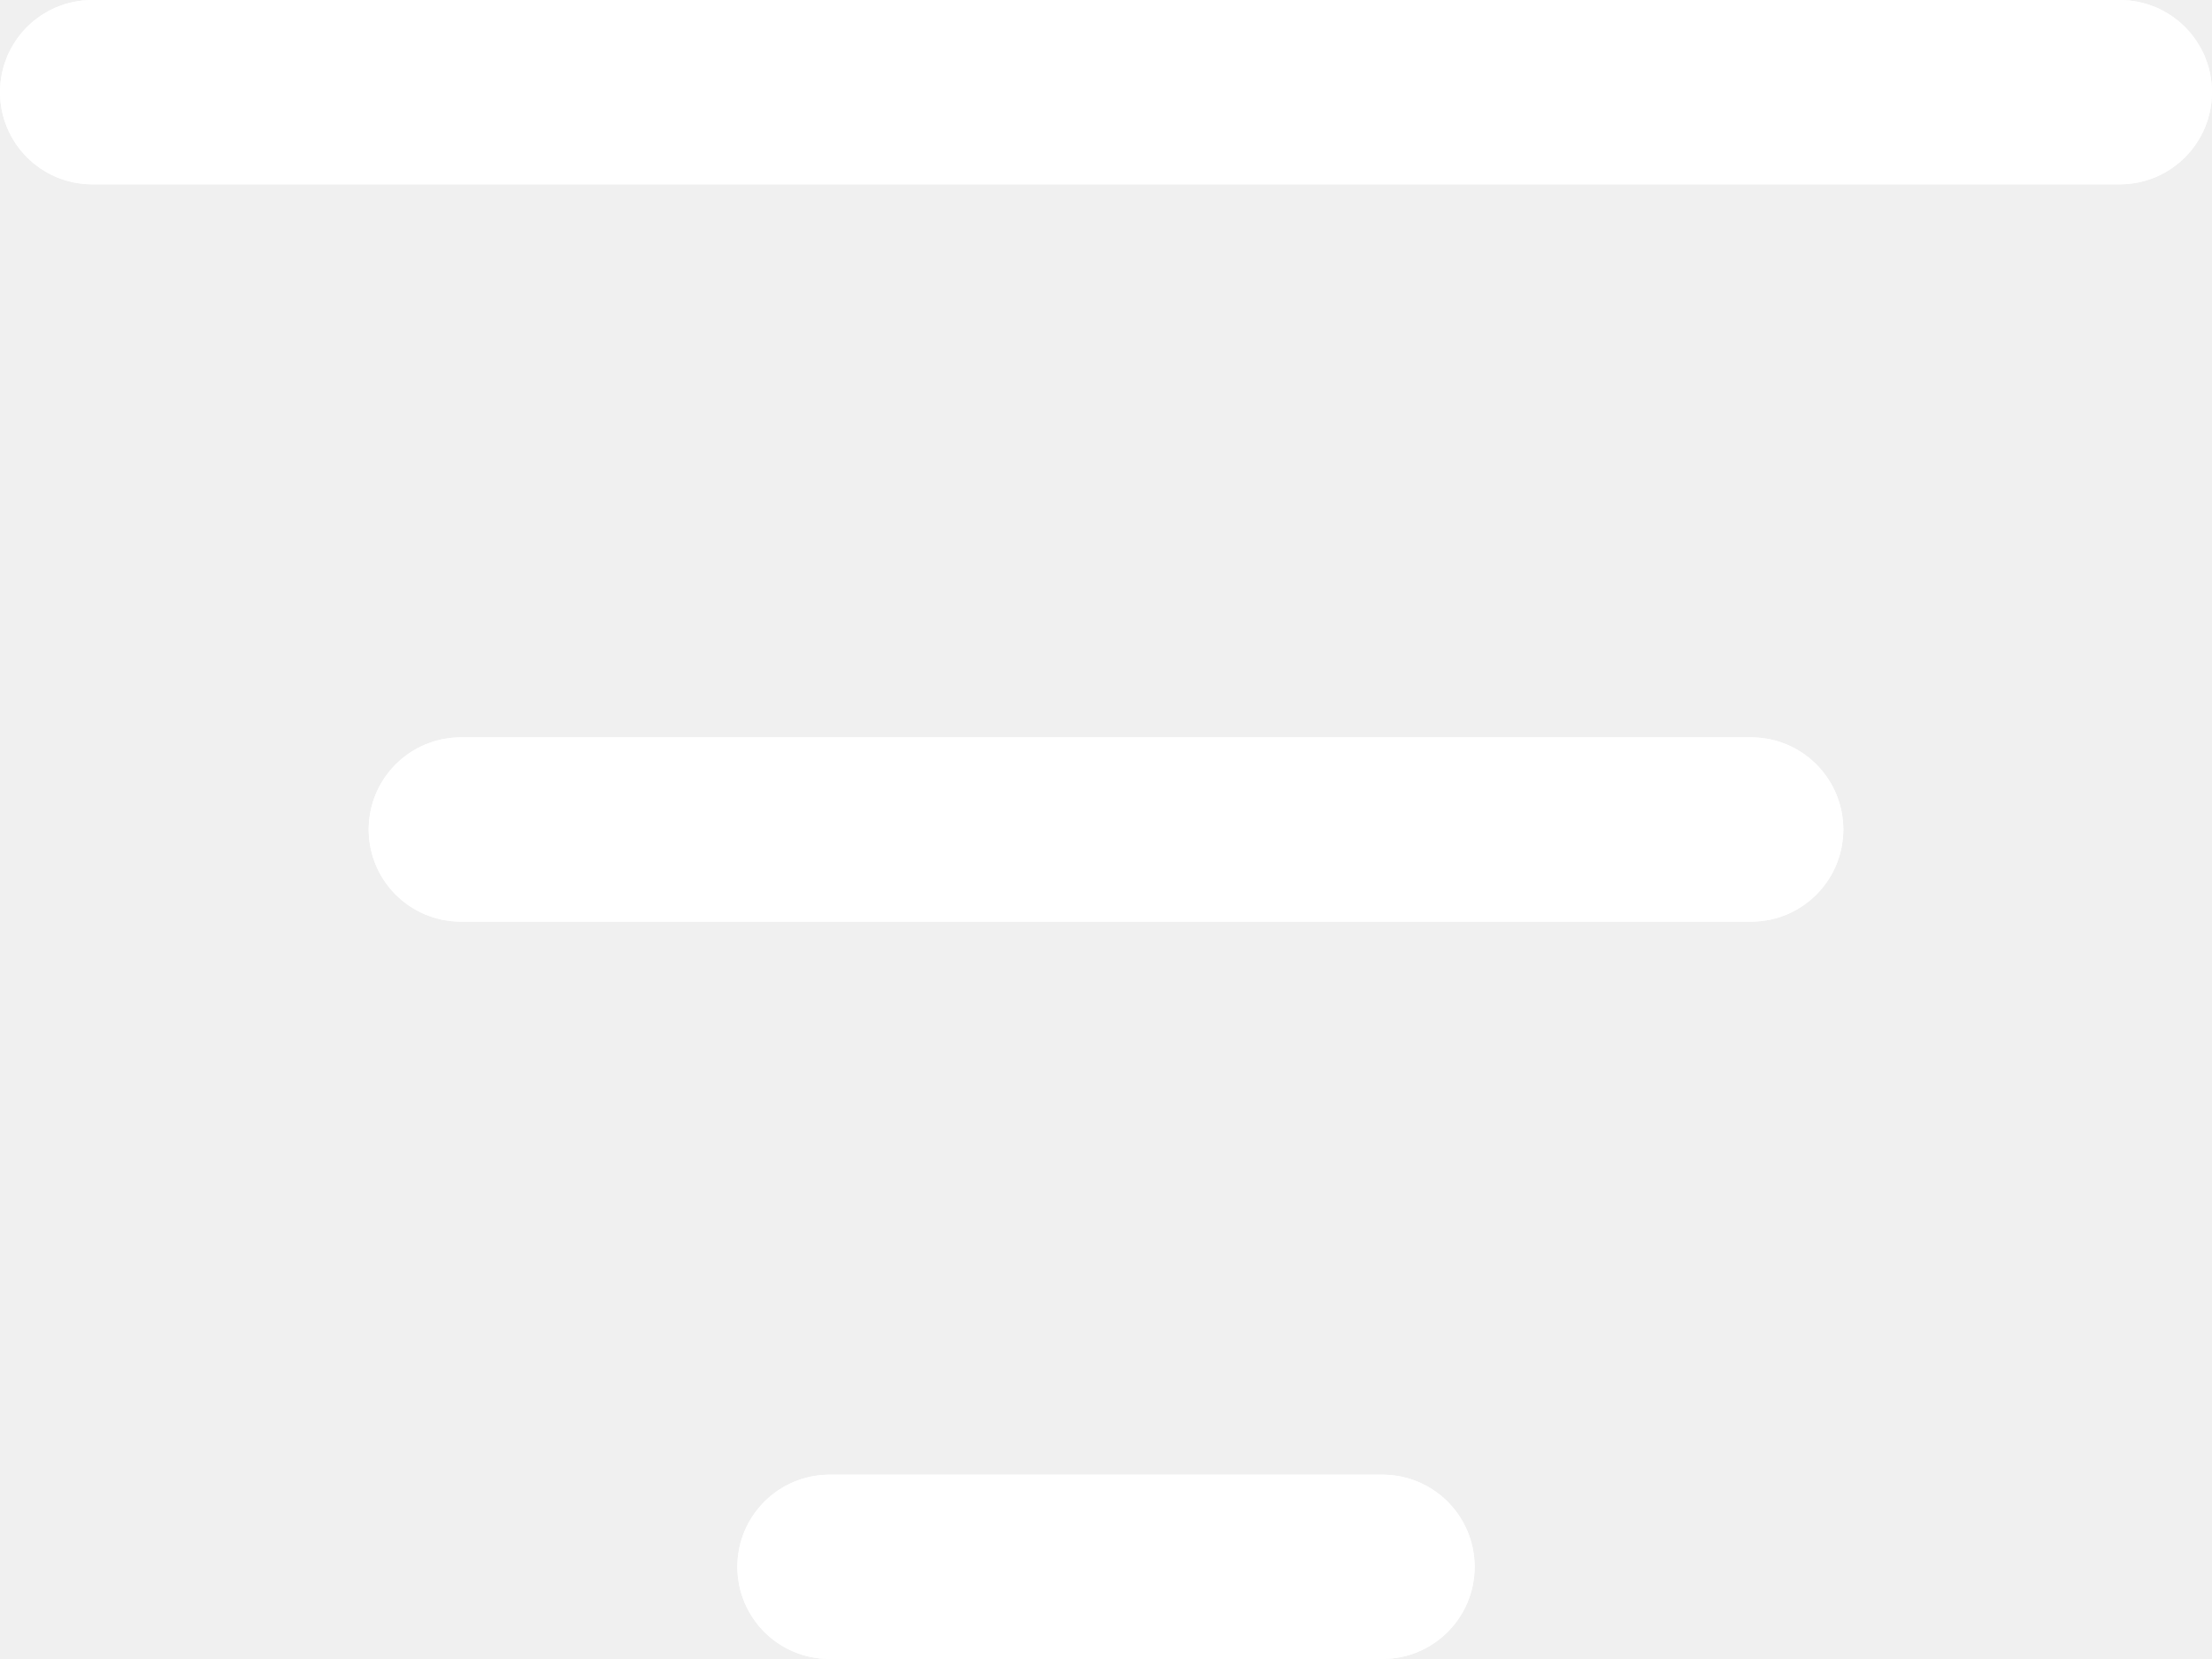
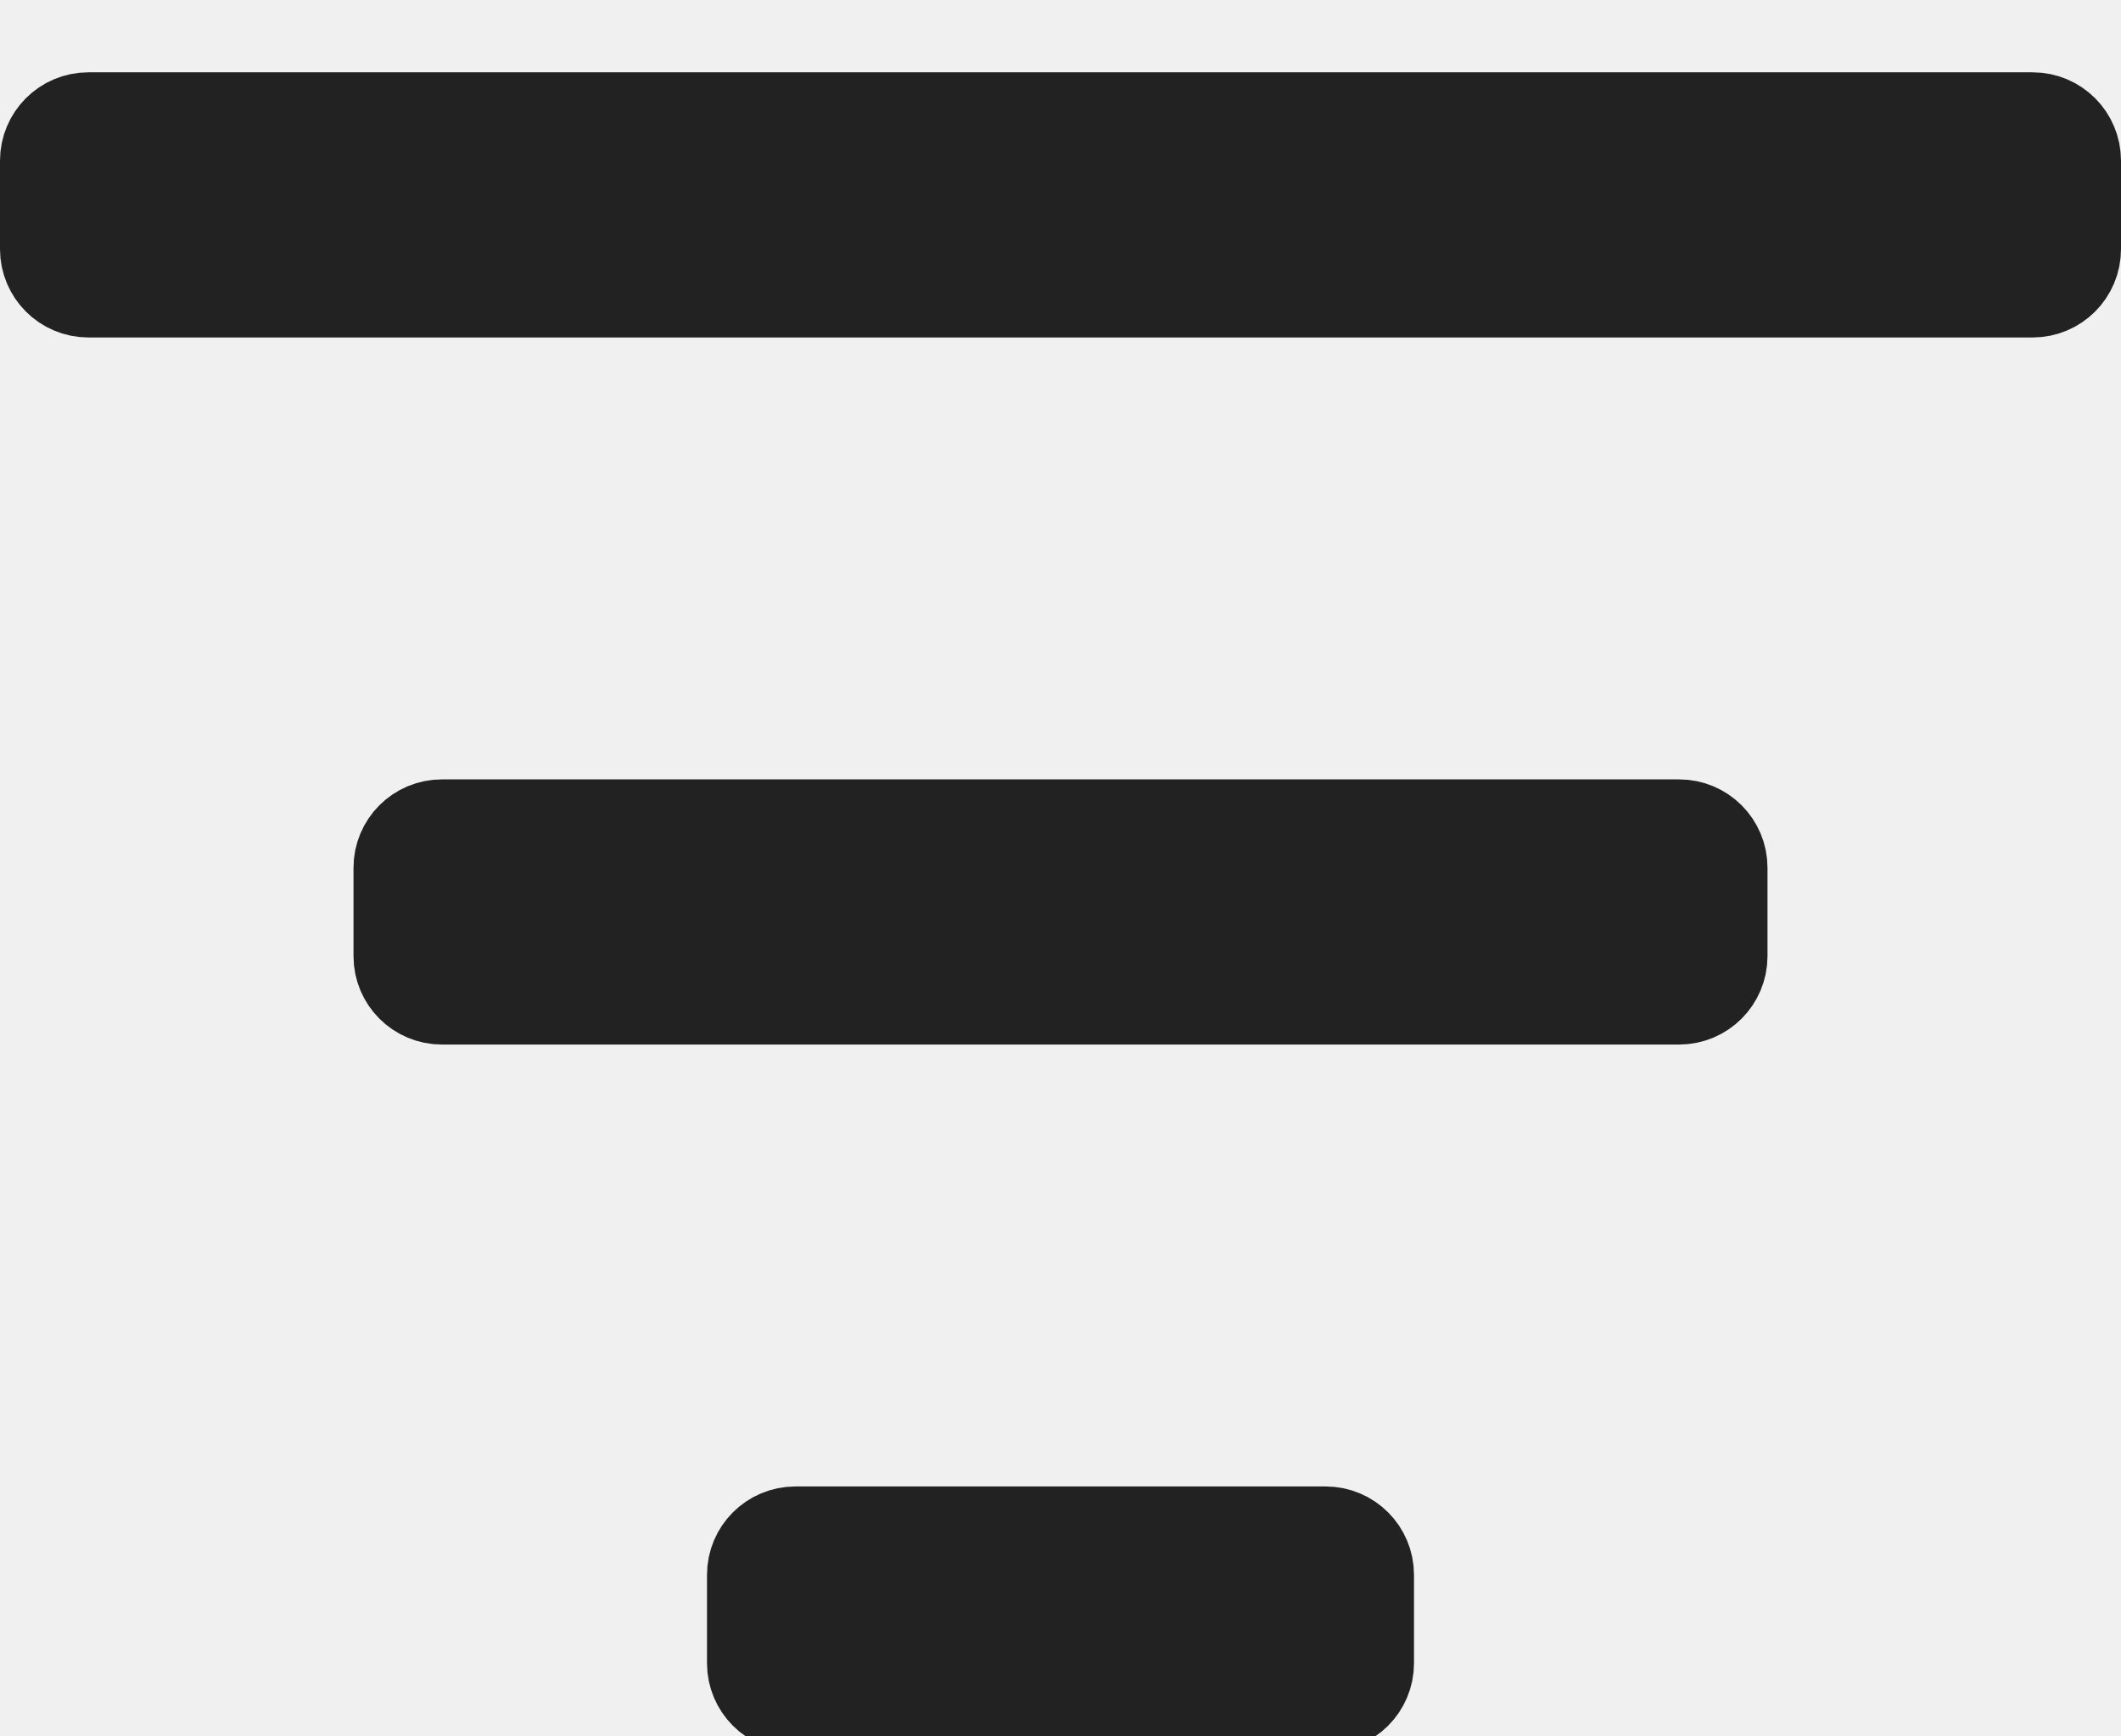
- <svg xmlns="http://www.w3.org/2000/svg" id="filter" width="24" height="18" viewBox="0 0 24 18">
-   <g id="line_3" data-name="line 3" transform="translate(8 16)" fill="#fff" stroke="#fff" stroke-width="1">
-     <rect width="8" height="2" rx="1" stroke="none" />
-     <rect x="0.5" y="0.5" width="7" height="1" rx="0.5" fill="none" />
+ <svg xmlns="http://www.w3.org/2000/svg" id="filter" width="22" height="18" viewBox="0 0 24 18">
+   <g id="line_3" data-name="line 3" fill="#222" stroke="#222" stroke-width="1">
+     <rect x="0.5" y="0.5" width="23" height="2" rx="0.5" fill="#222" />
  </g>
-   <g id="line_2" data-name="line 2" transform="translate(4 8)" fill="#fff" stroke="#fff" stroke-width="1">
-     <rect width="16" height="2" rx="1" stroke="none" />
-     <rect x="0.5" y="0.5" width="15" height="1" rx="0.5" fill="none" />
+   <g id="line_2" data-name="line 2" transform="translate(4 8)" fill="#222" stroke="#222" stroke-width="1">
+     <rect x="0.5" y="0.5" width="15" height="2" rx="0.5" fill="#222" />
  </g>
-   <g id="line_1" data-name="line 1" fill="#fff" stroke="#fff" stroke-width="1">
-     <rect width="24" height="2" rx="1" stroke="none" />
-     <rect x="0.5" y="0.5" width="23" height="1" rx="0.5" fill="none" />
+   <g id="line_1" data-name="line 1" transform="translate(8 16)" fill="#222" stroke="#222" stroke-width="1">
+     <rect x="0.5" y="0.5" width="7" height="2" rx="0.5" fill="#222" />
  </g>
</svg>
